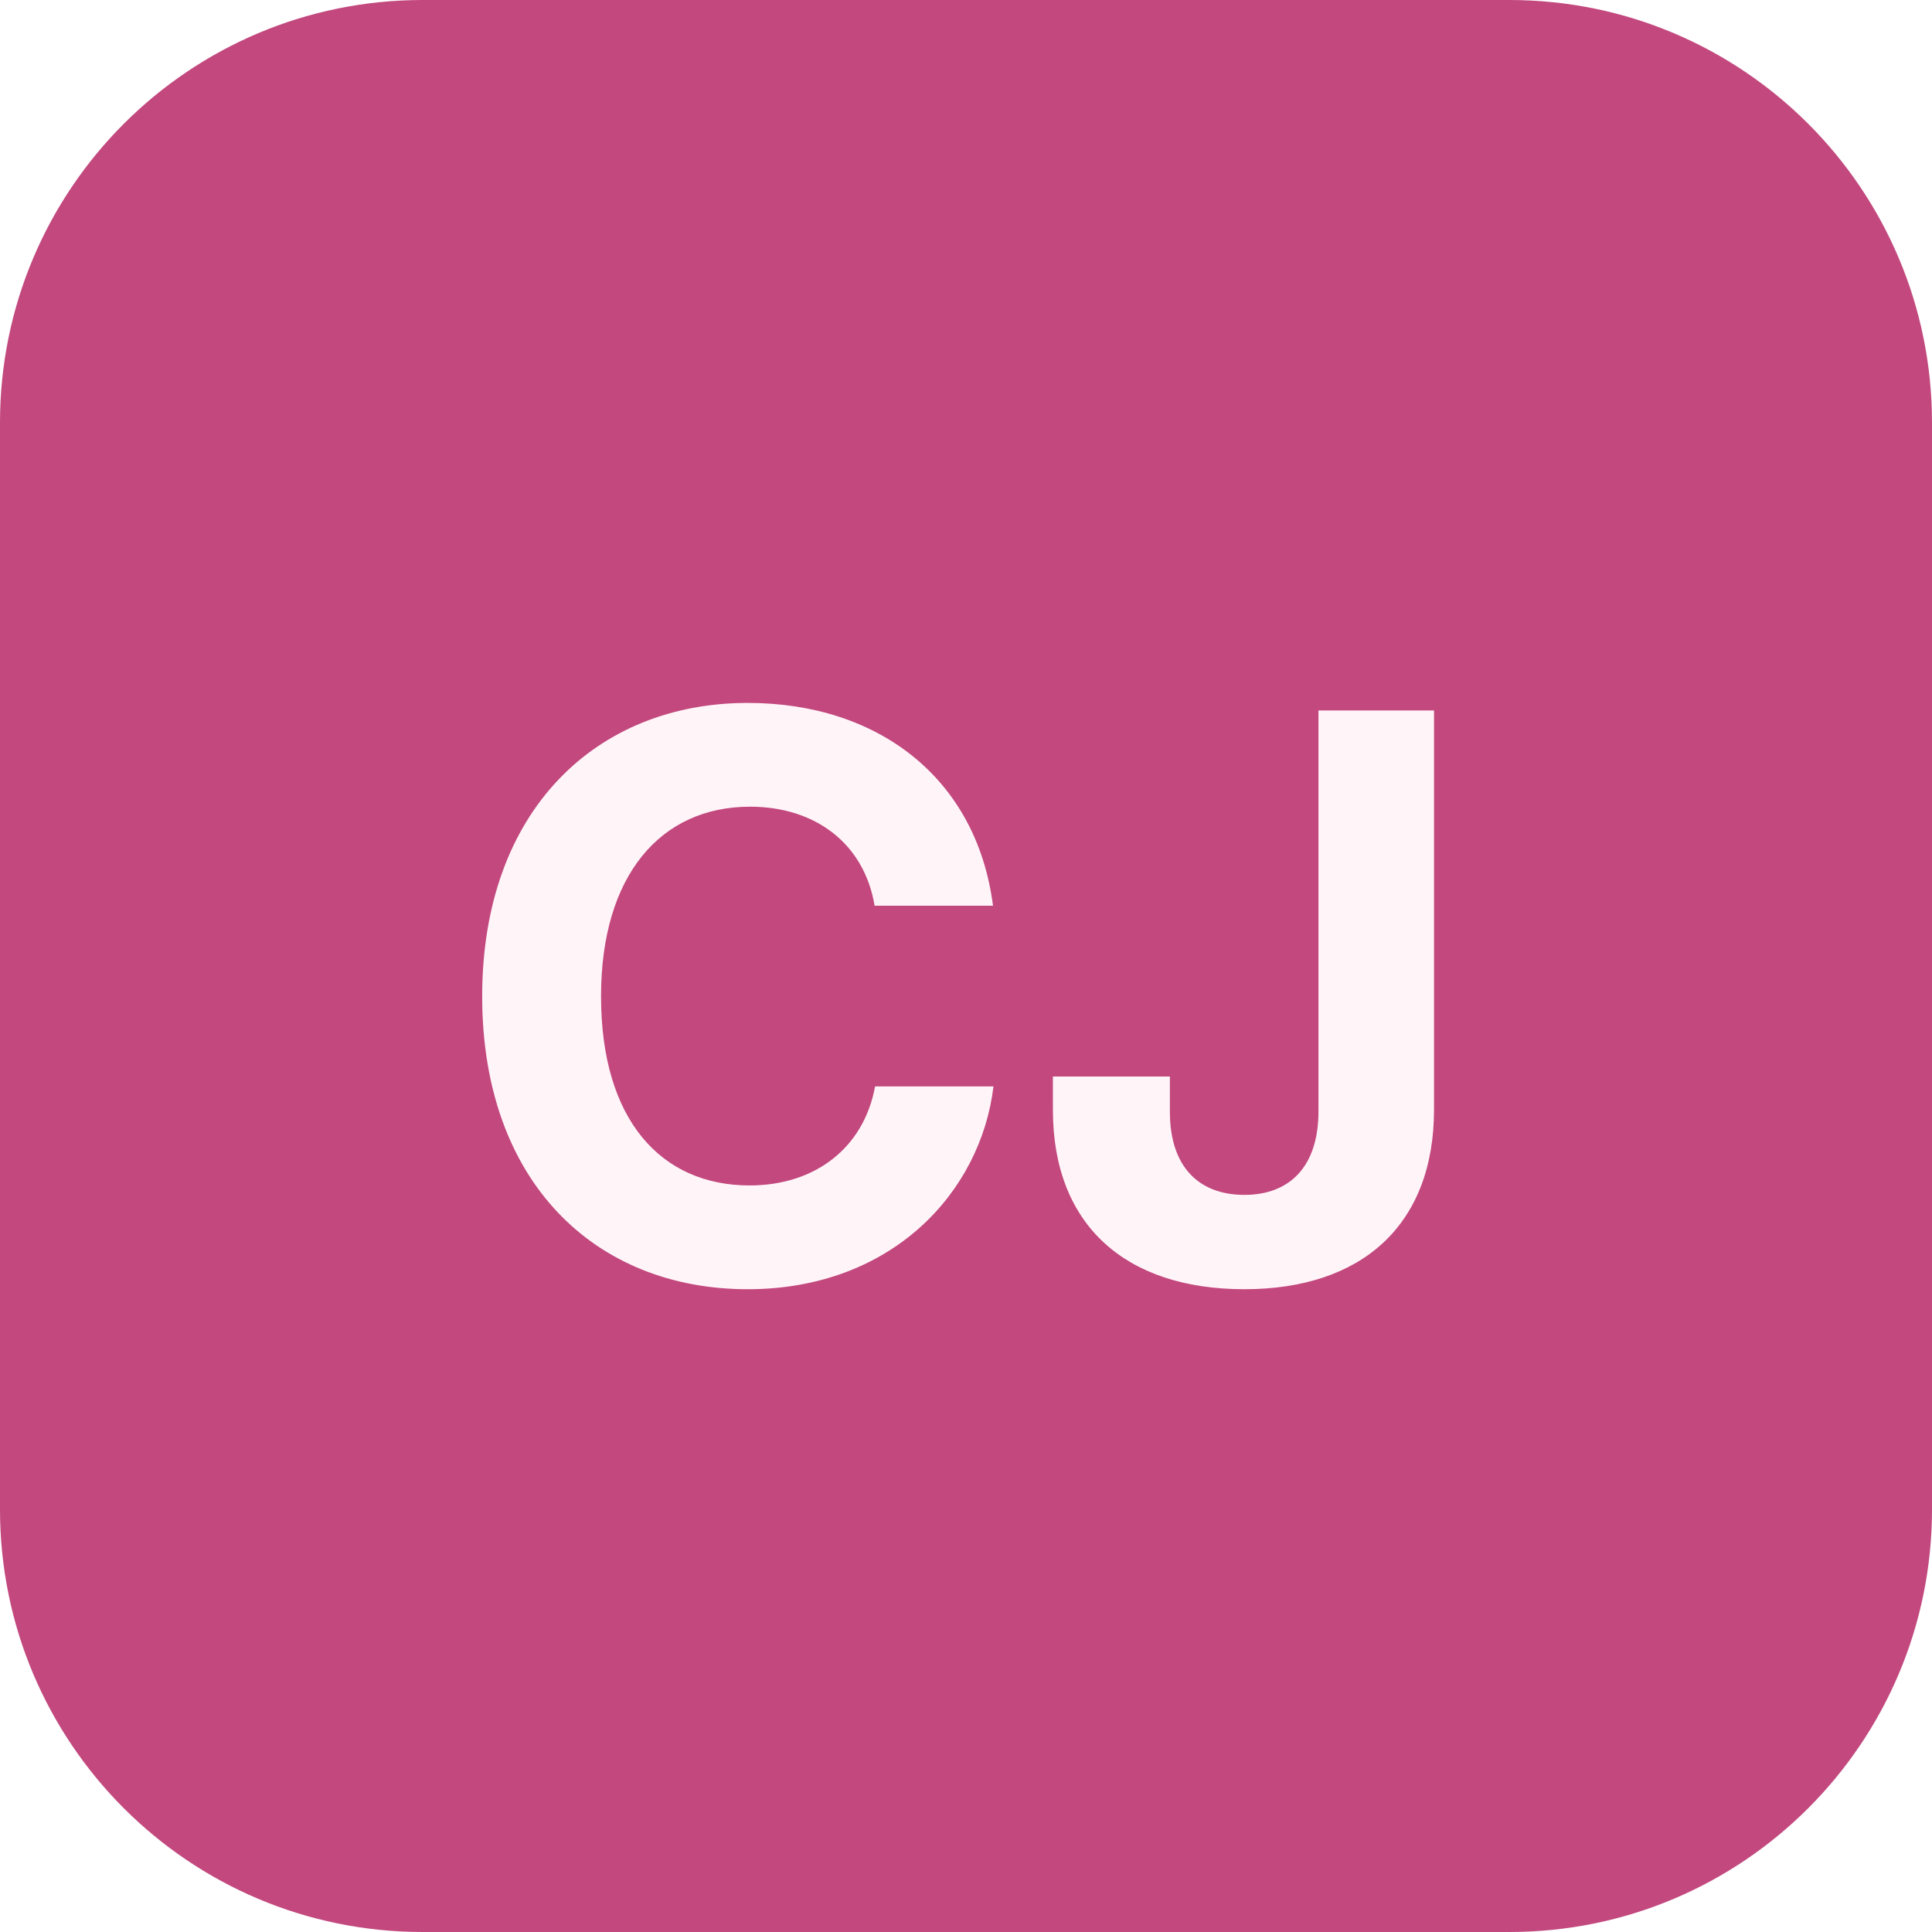
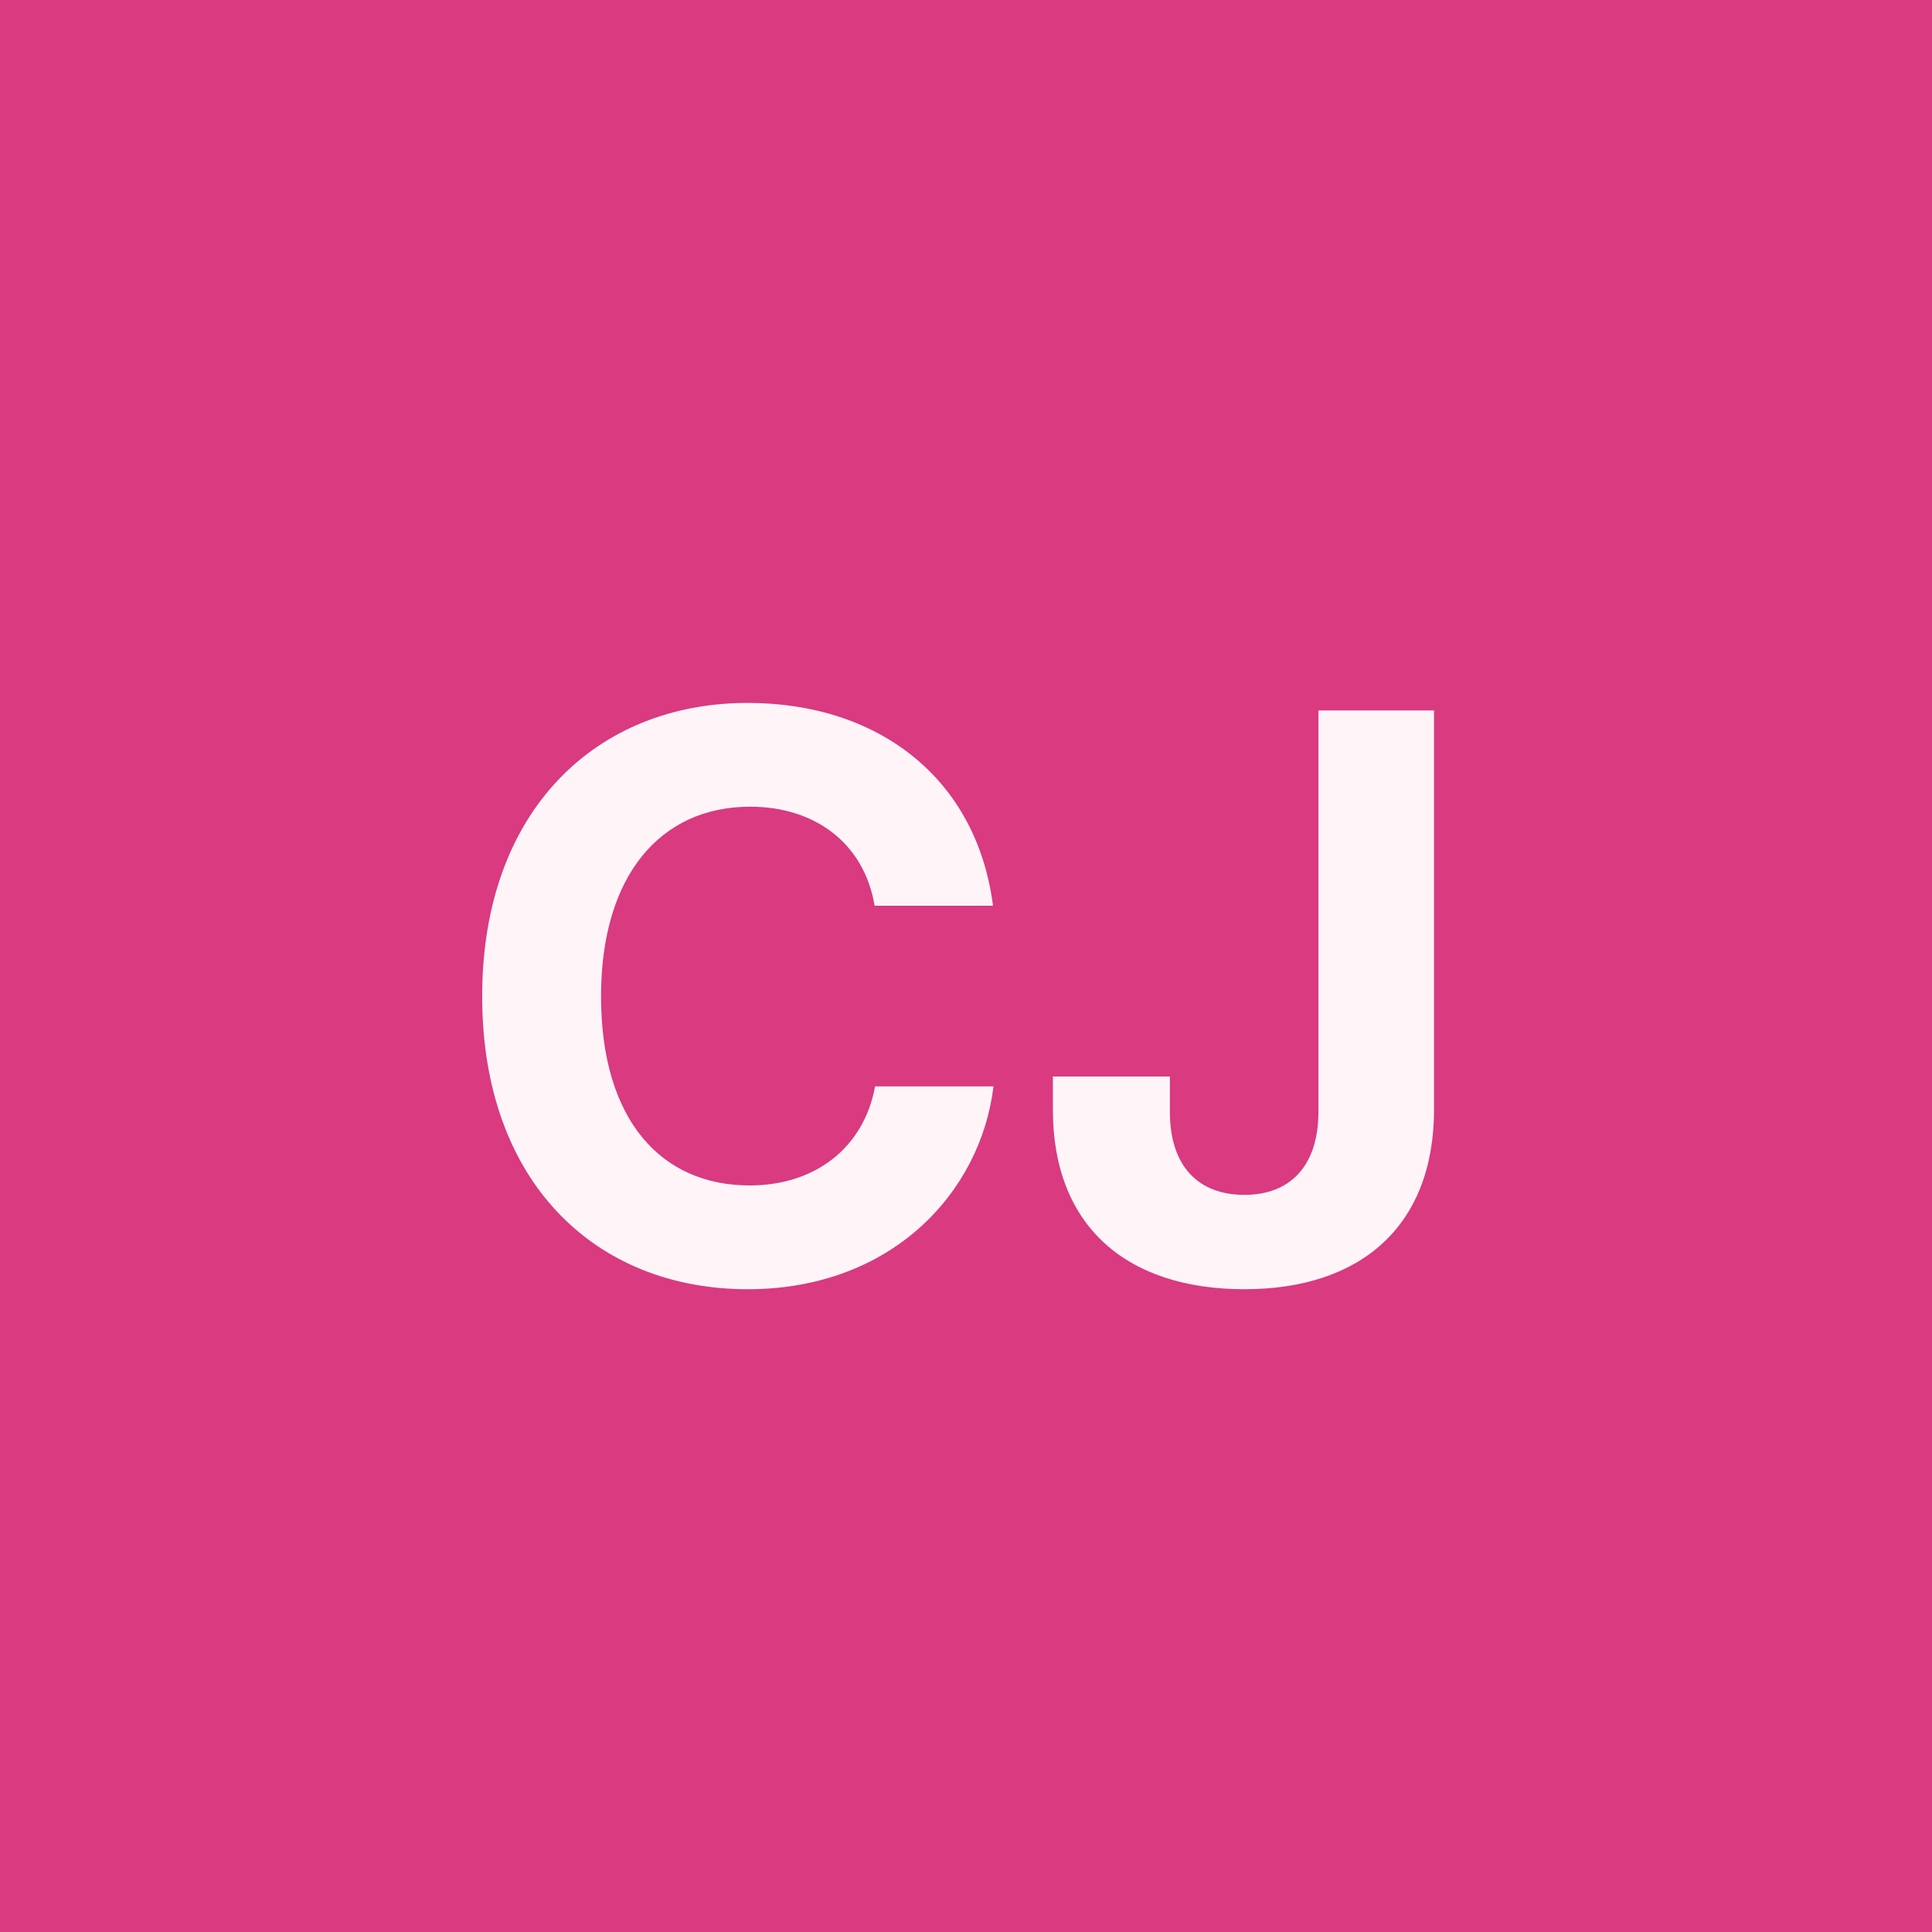
<svg xmlns="http://www.w3.org/2000/svg" viewBox="0 0 64 64">
-   <rect width="64" height="64" rx="14" fill="#c2487e" />
-   <text x="32" y="33" text-anchor="middle" dominant-baseline="central" font-family="Inter, 'DejaVu Sans', sans-serif" font-size="26" font-weight="700" fill="#fff5f8">CJ</text>
+   <rect width="64" height="64" fill="#d93a80" />
+   <text x="32" y="33" text-anchor="middle" dominant-baseline="central" font-family="Inter, 'DejaVu Sans', sans-serif" font-size="26" font-weight="700" fill="#fff5f9">CJ</text>
</svg>
